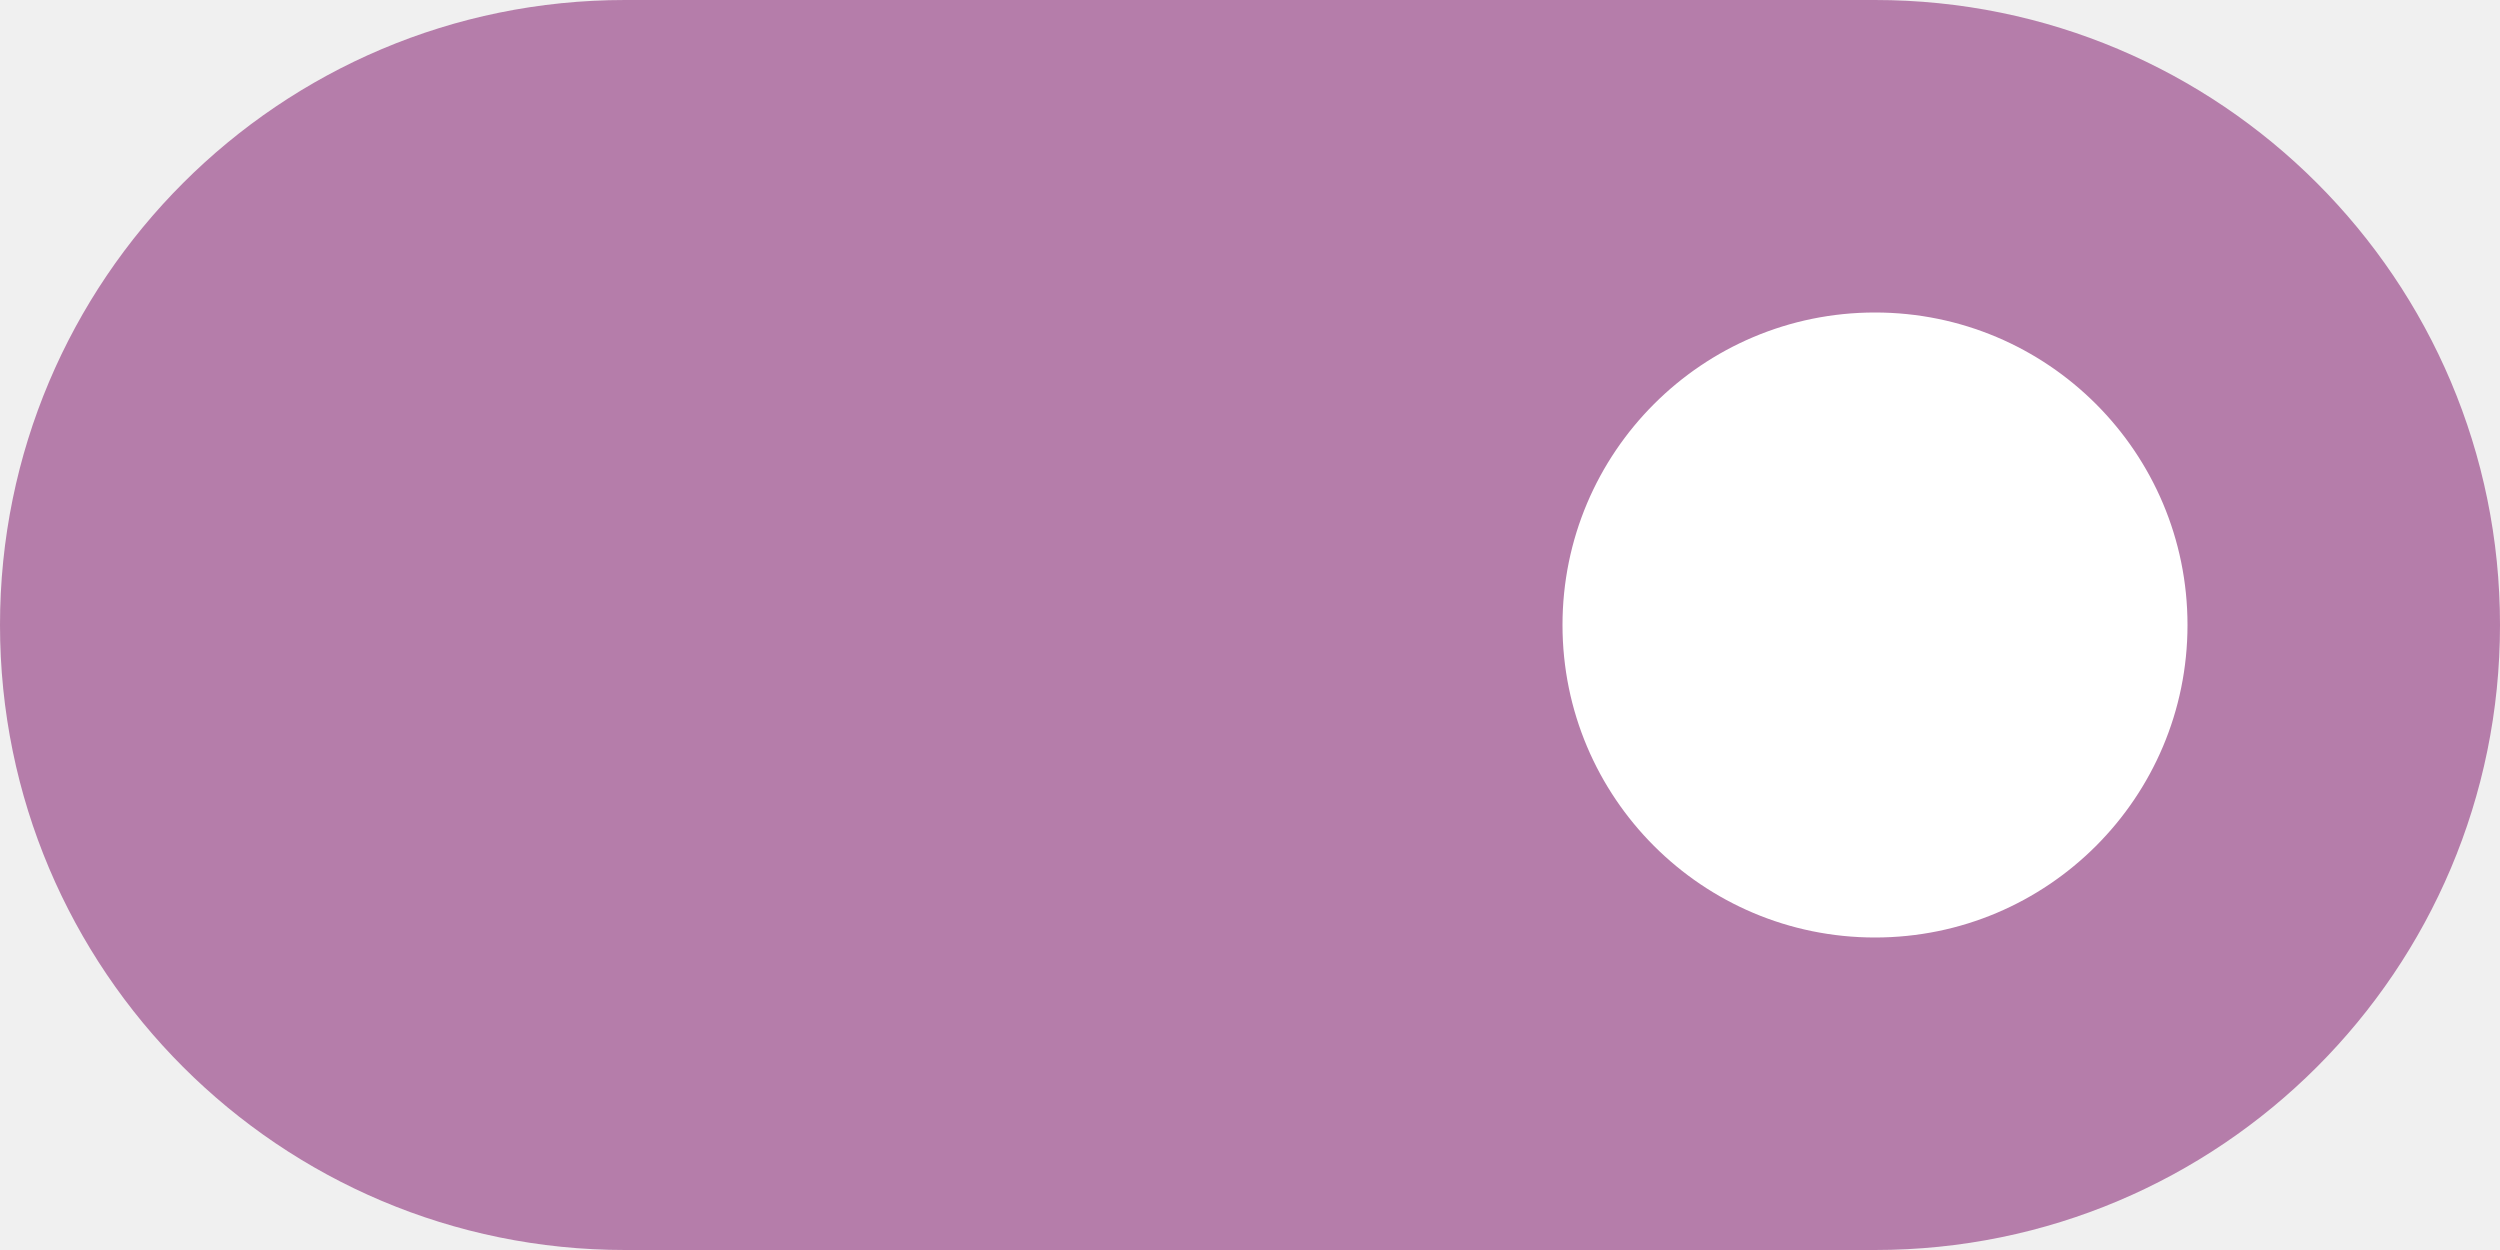
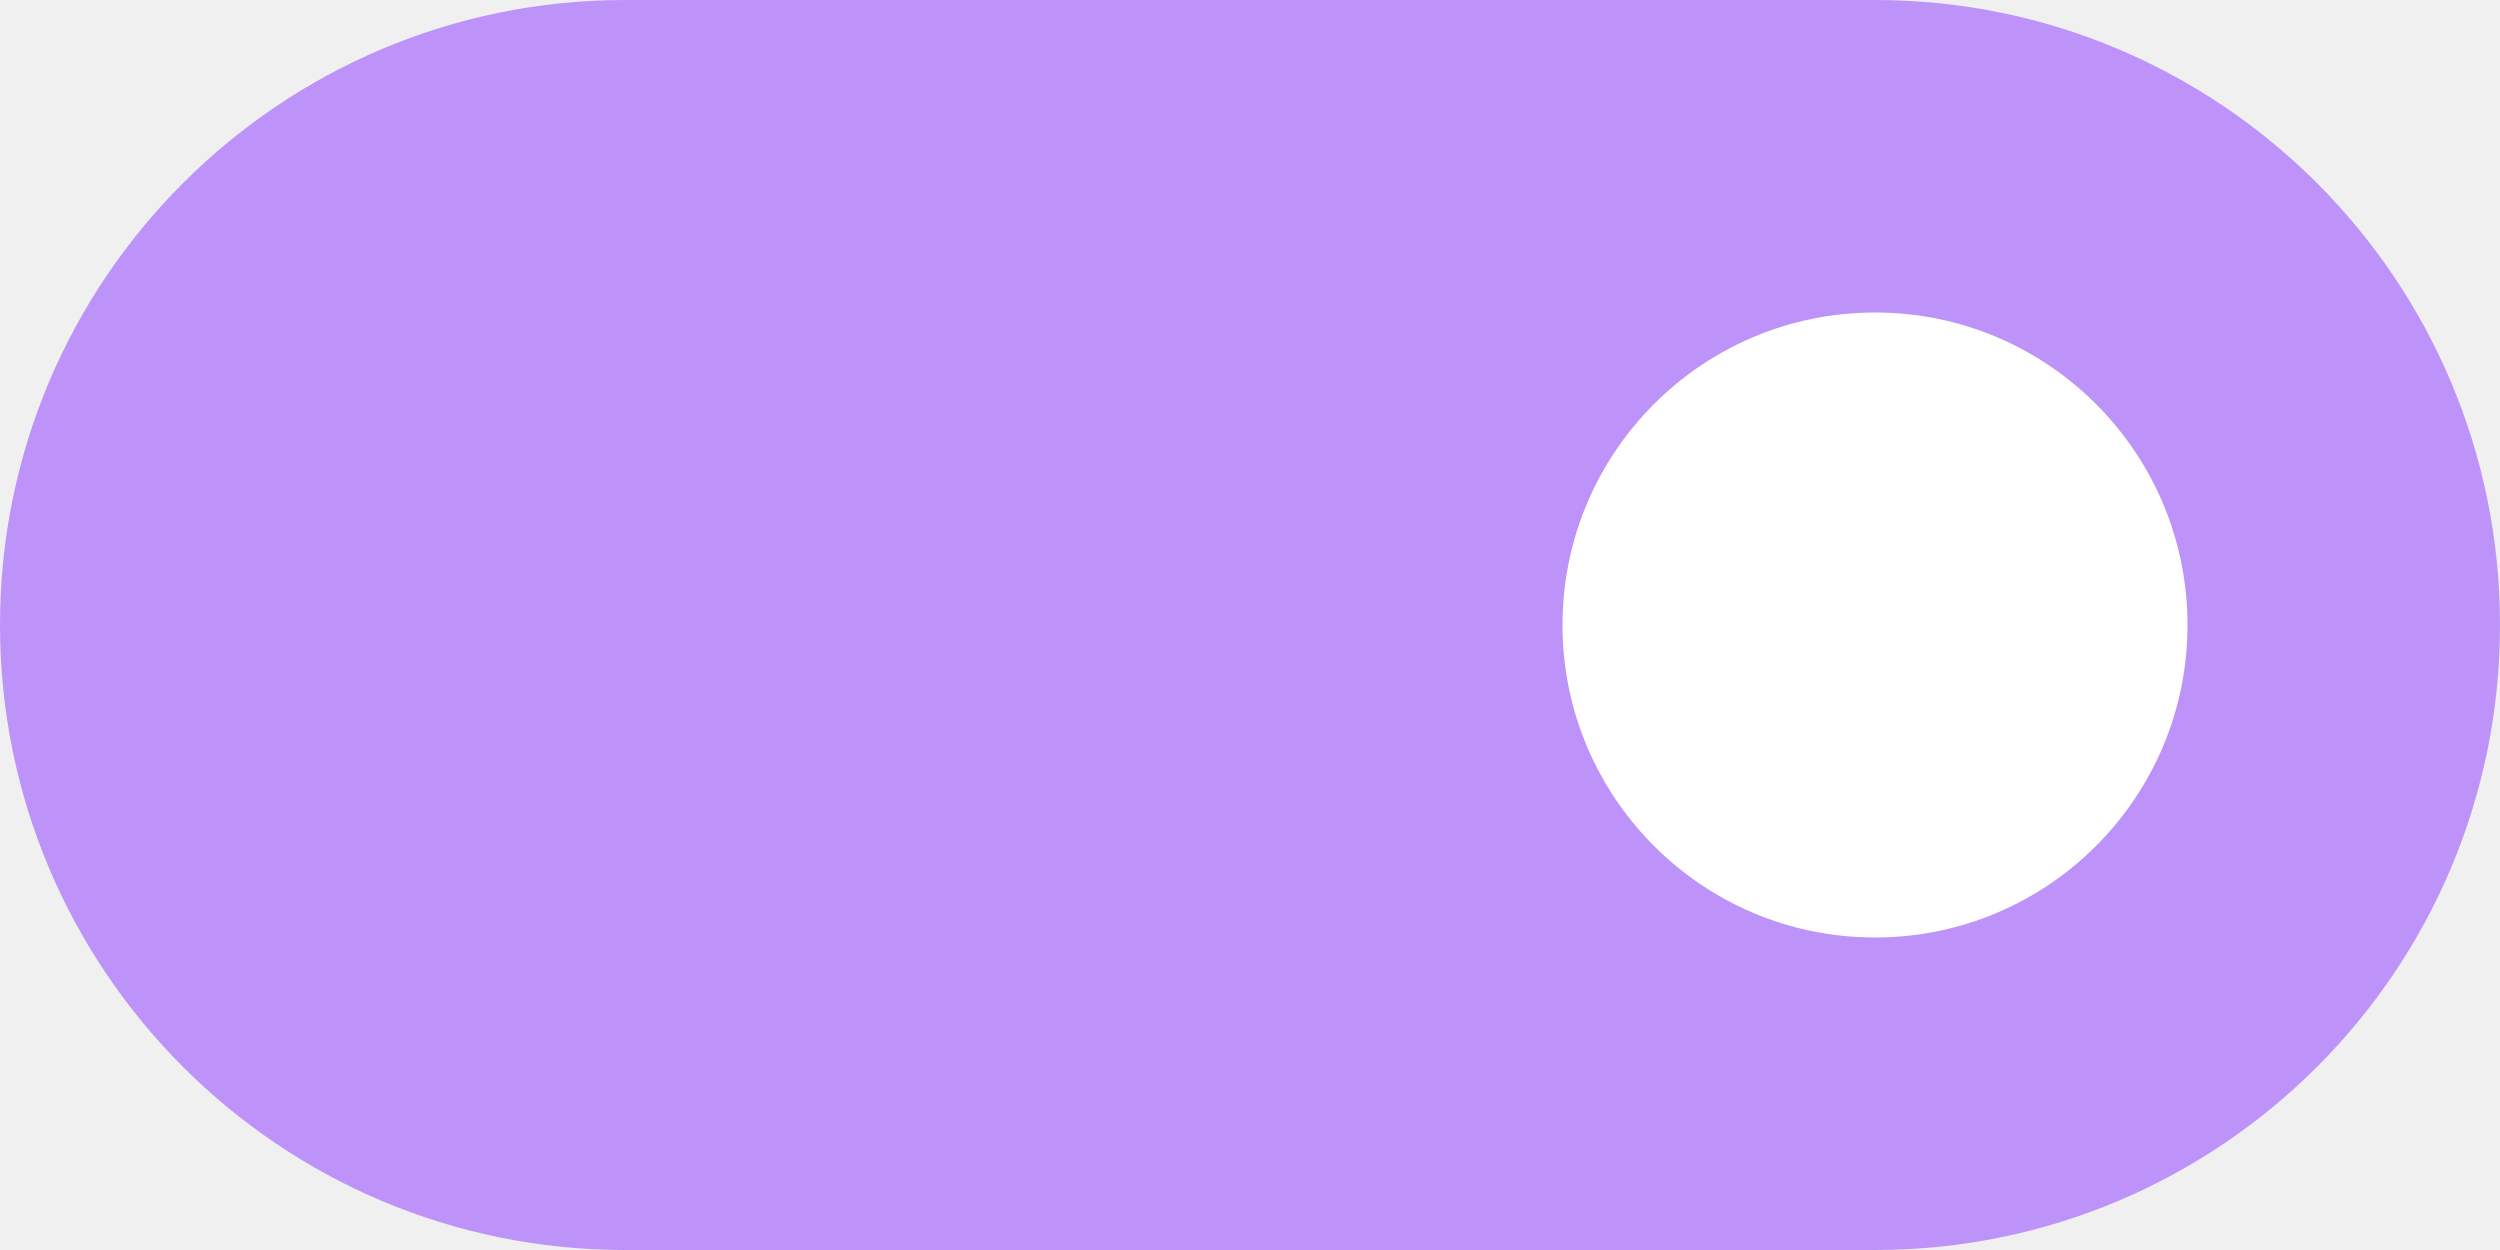
<svg xmlns="http://www.w3.org/2000/svg" width="40" height="20" version="1.1" id="svg6">
  <defs id="defs10" />
-   <rect transform="scale(-1,1)" x="-40" y="0" width="40" height="20" rx="10" ry="10" style="fill:#b57daa" id="rect2" />
+   <rect transform="scale(-1,1)" x="-40" y="0" width="40" height="20" rx="10" ry="10" style="fill:#bd93f9" id="rect2" />
  <circle cx="30" cy="10" r="5" id="circle4" style="fill:#ffffff" />
</svg>
